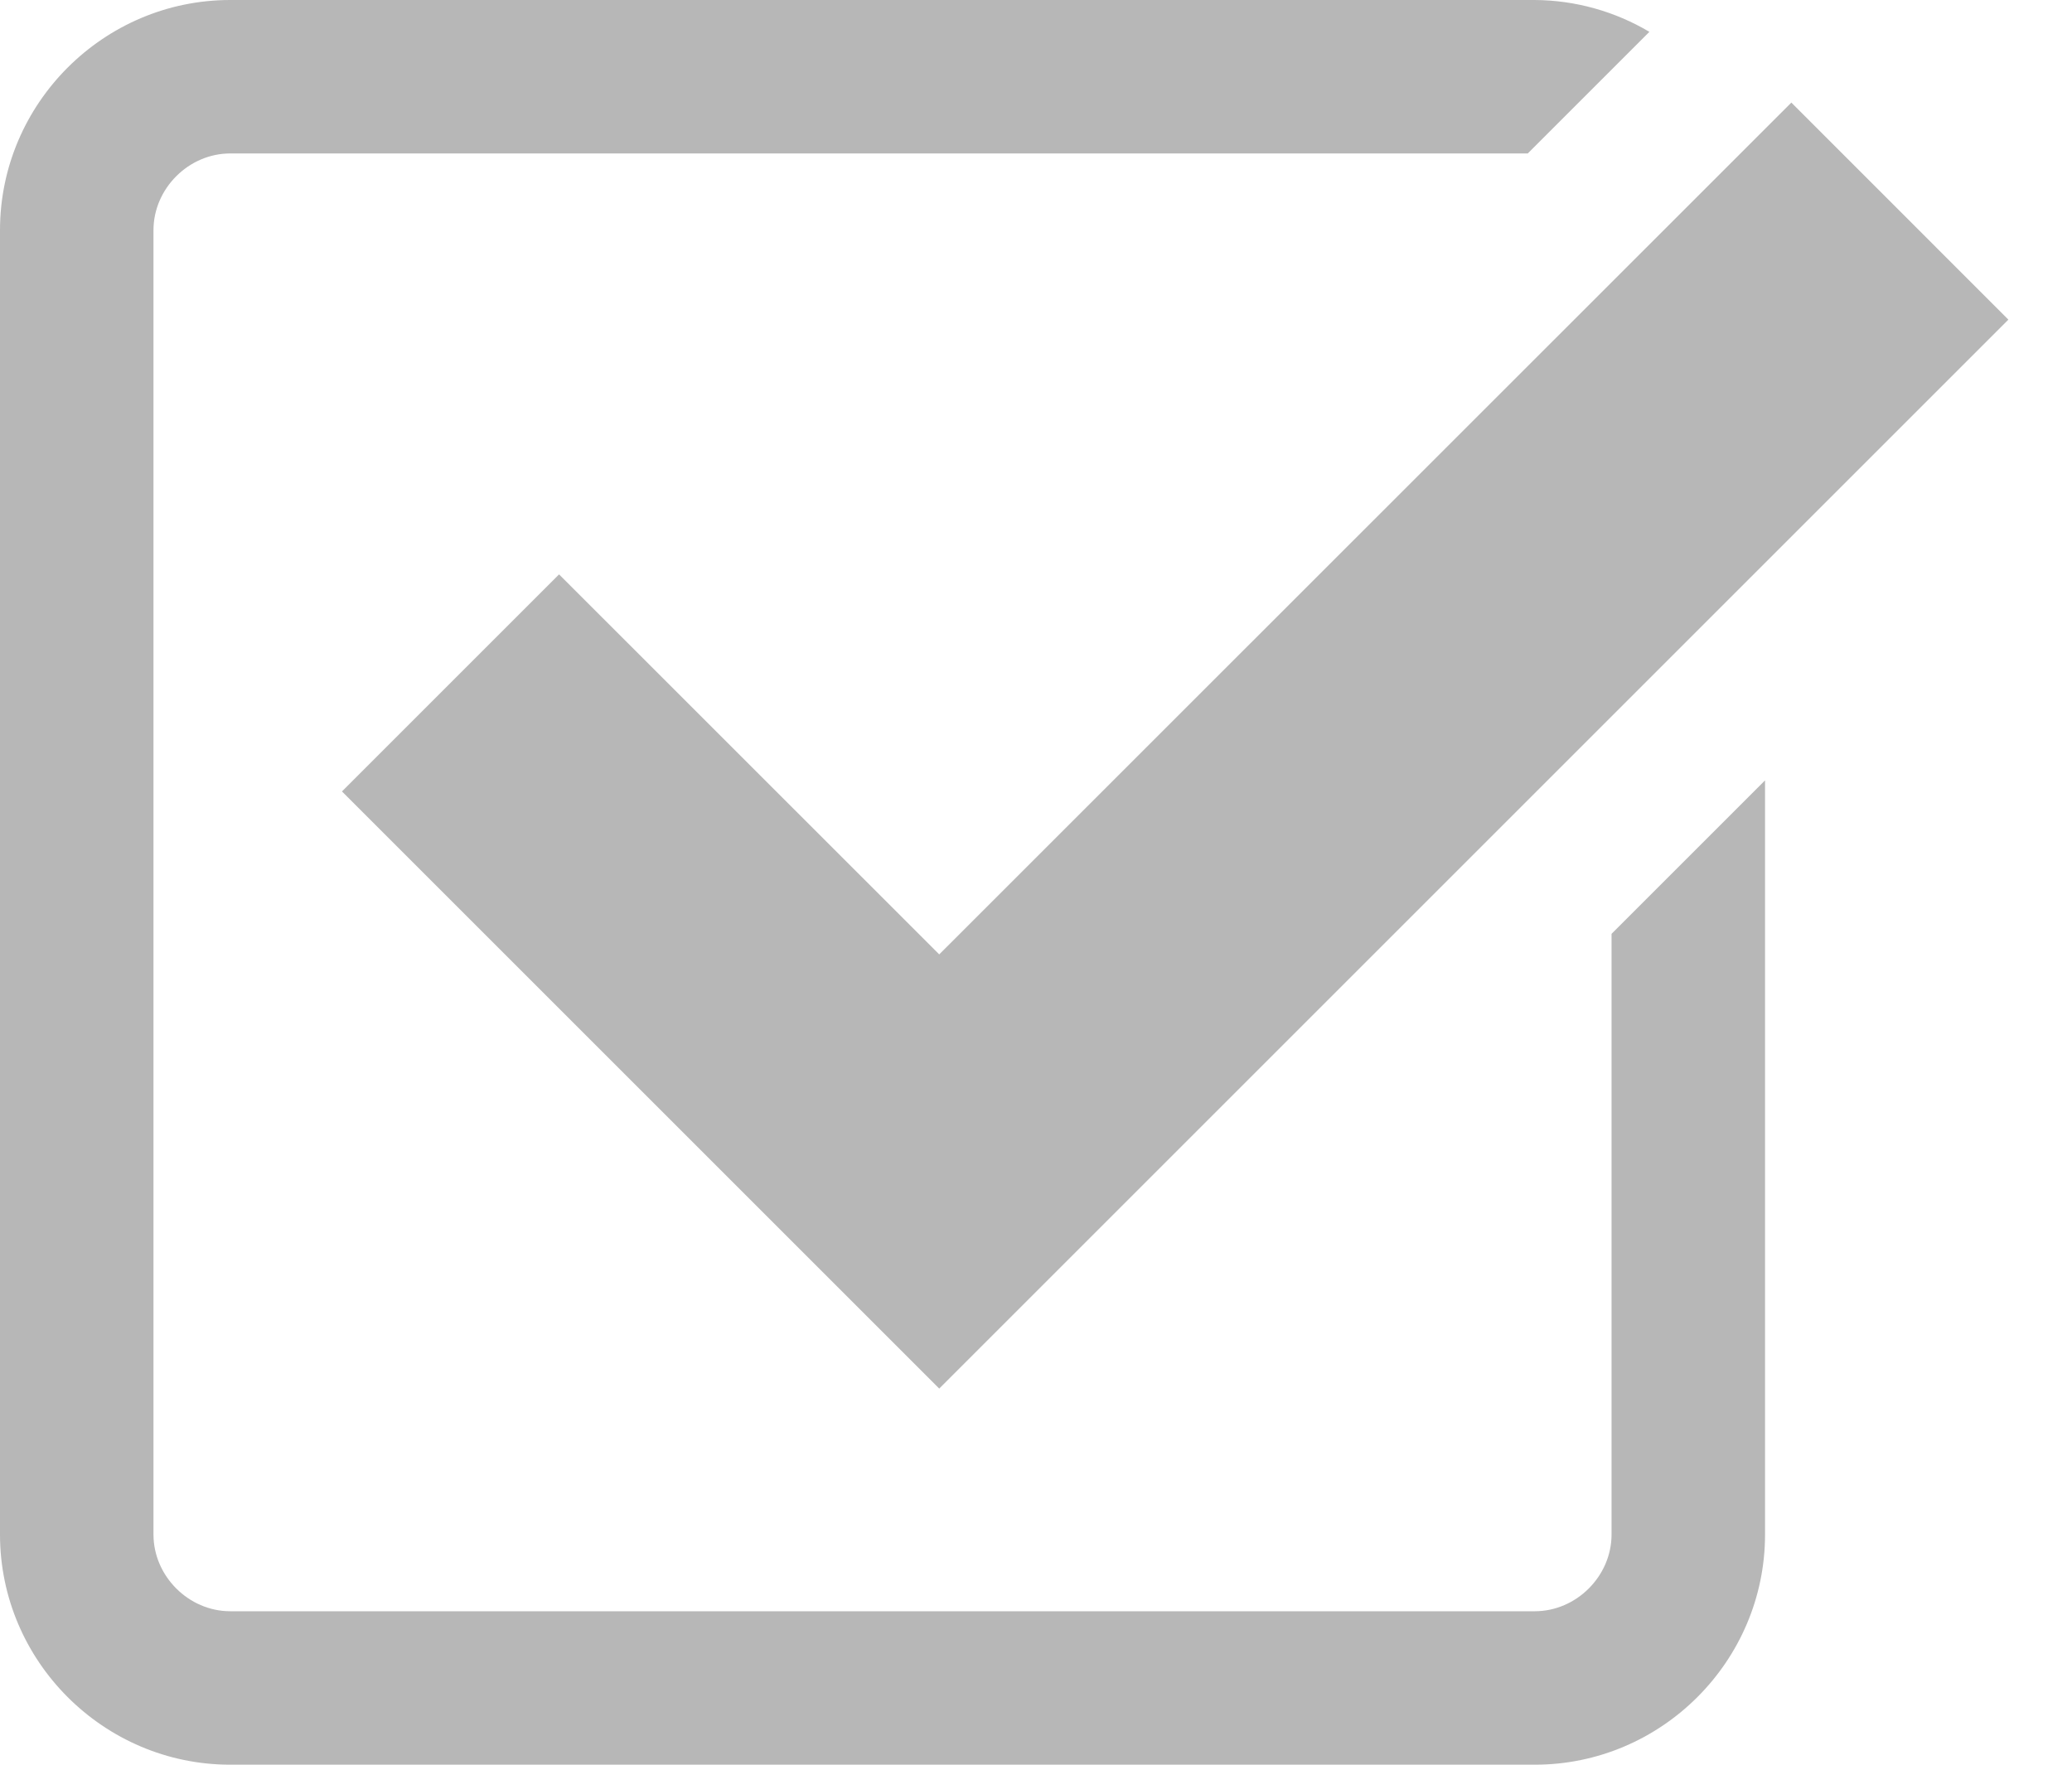
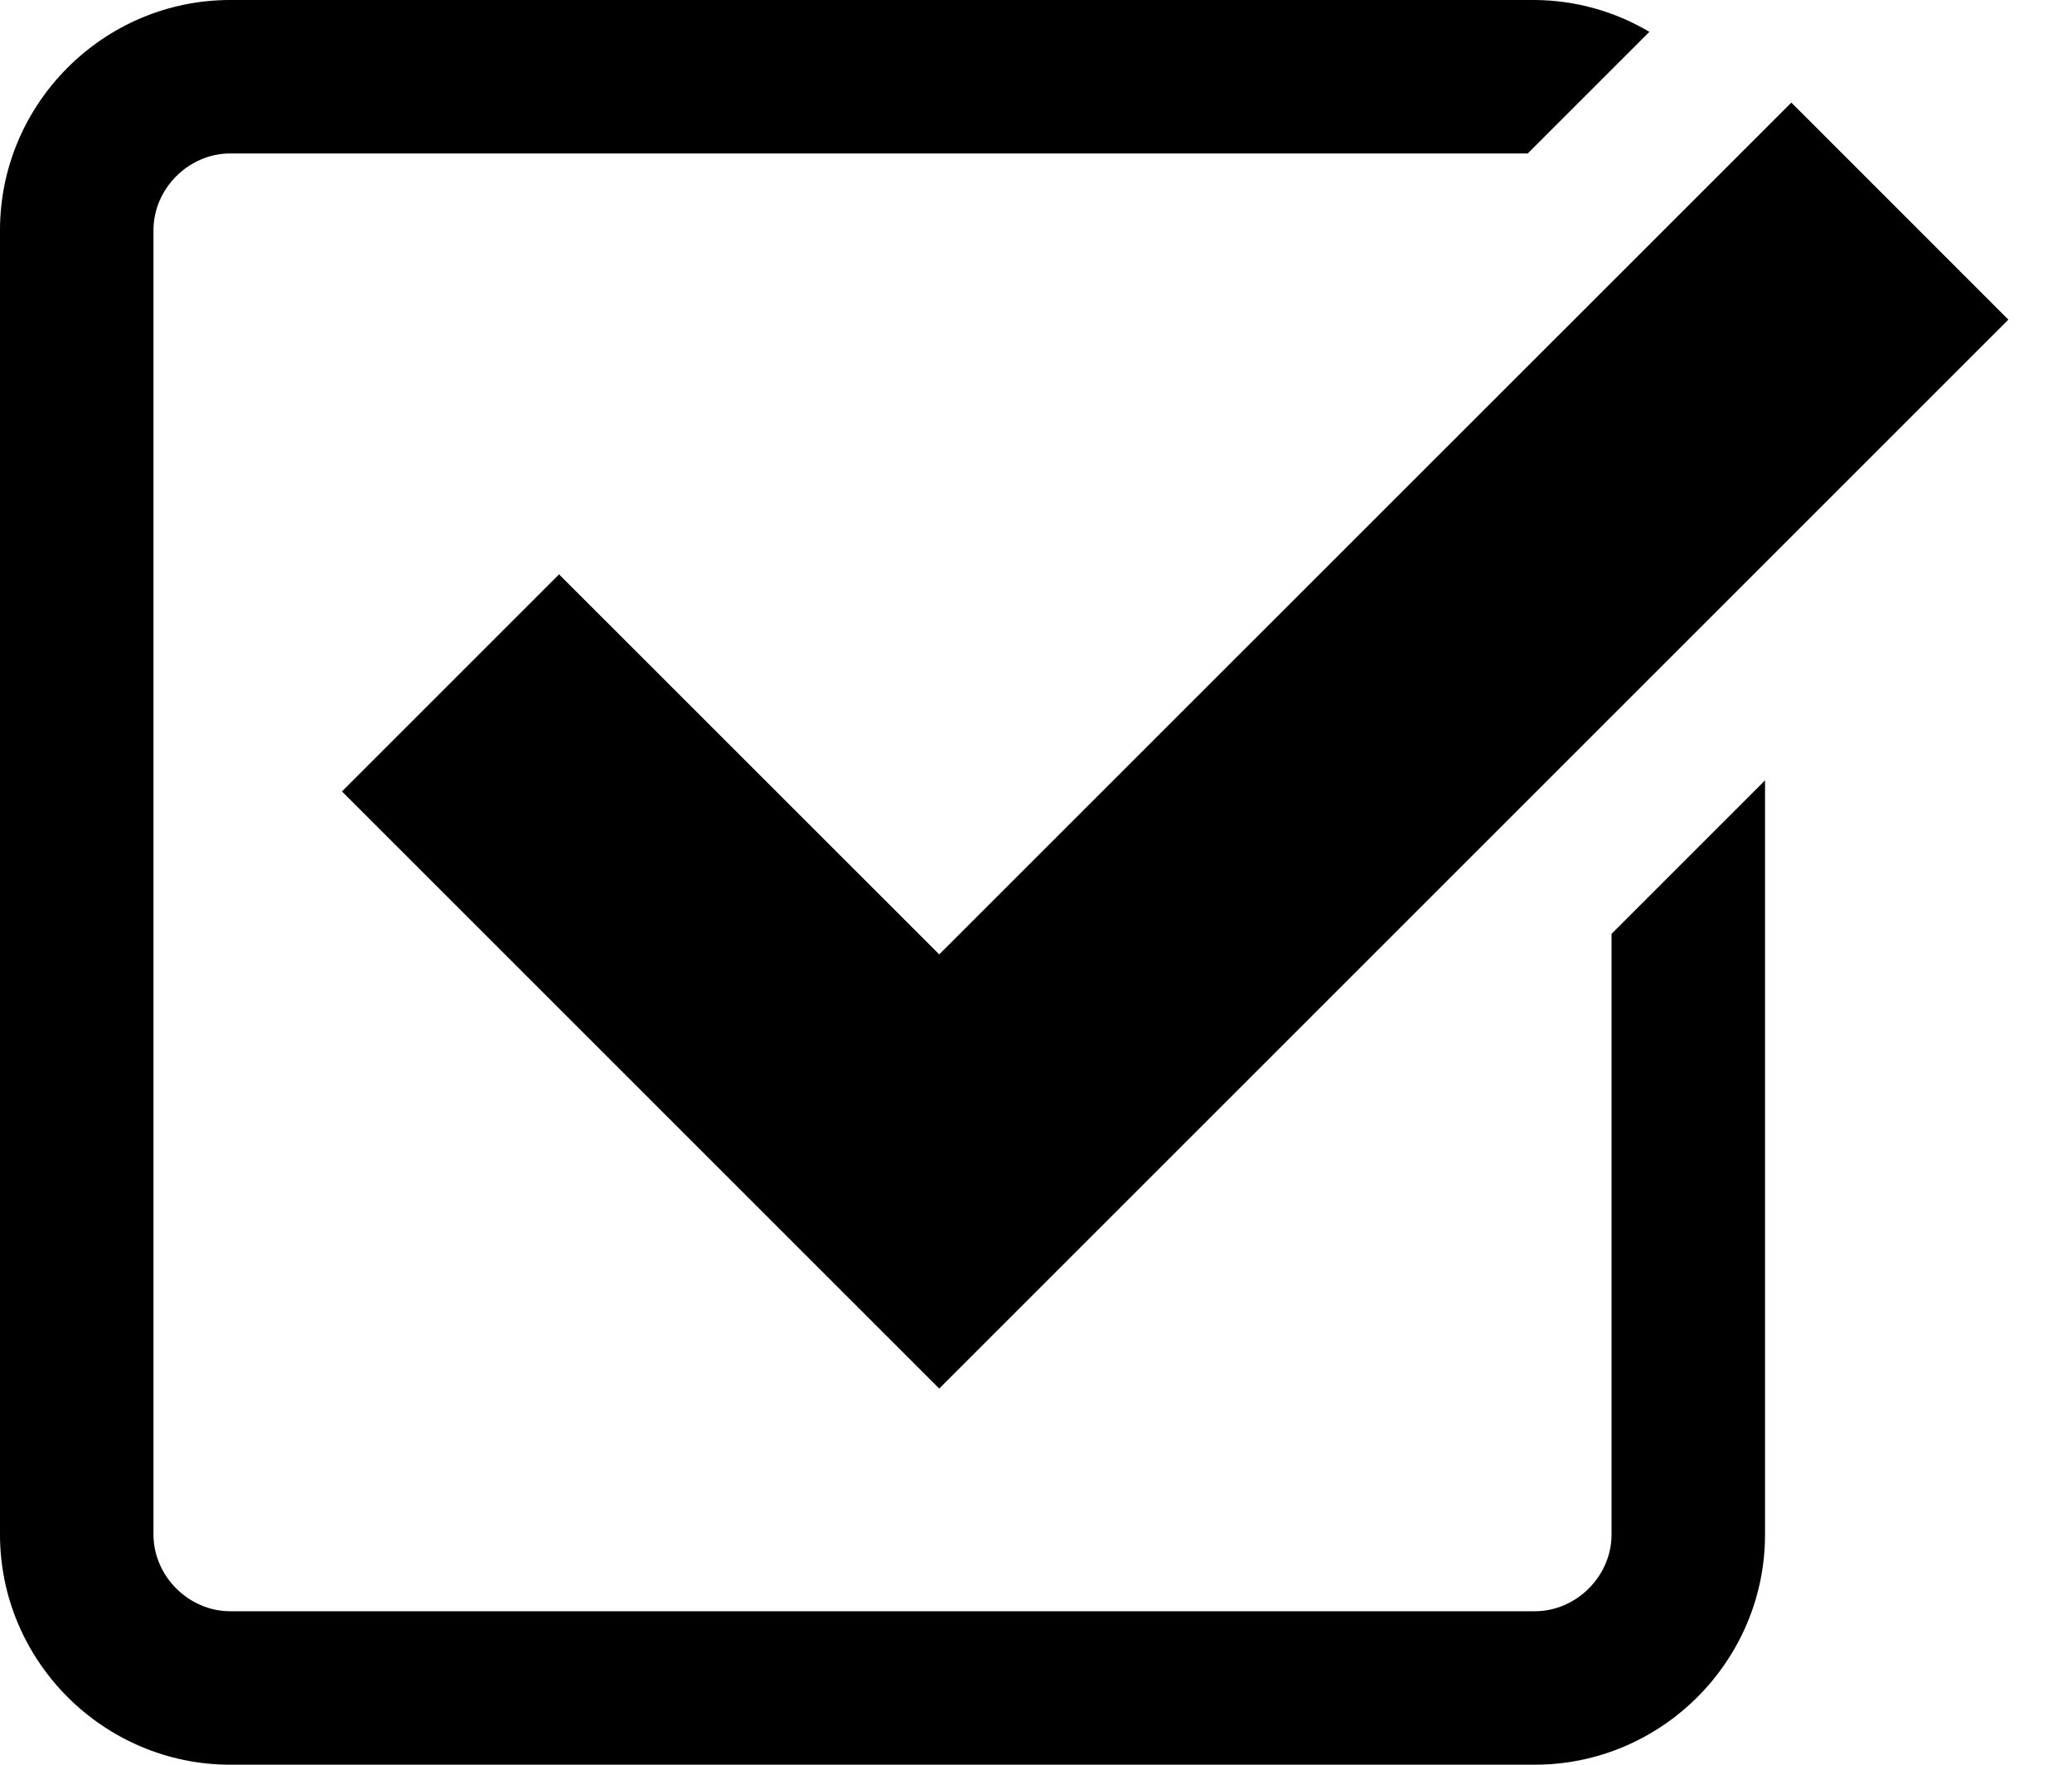
<svg xmlns="http://www.w3.org/2000/svg" width="27" height="23" viewBox="0 0 27 23">
-   <path fill="#b7b7b7" d="M7.285 7.486l-2.829 2.829 7.783 7.783L26.171 4.166l-2.828-2.829-11.104 11.102z" />
-   <path fill="#b7b7b7" d="M21 20c0 .542-.458 1-1 1H3c-.542 0-1-.458-1-1V3c0-.542.458-1 1-1h16.908L21.493.415A2.96 2.96 0 0 0 20 0H3C1.35 0 0 1.35 0 3v17c0 1.65 1.35 3 3 3h17c1.65 0 3-1.35 3-3v-9.829l-2 2V20z" />
+   <path fill="#000000" d="M7.285 7.486l-2.829 2.829 7.783 7.783L26.171 4.166l-2.828-2.829-11.104 11.102z" />
+   <path fill="#000000" d="M21 20c0 .542-.458 1-1 1H3c-.542 0-1-.458-1-1V3c0-.542.458-1 1-1h16.908L21.493.415A2.96 2.96 0 0 0 20 0H3C1.35 0 0 1.35 0 3v17c0 1.65 1.35 3 3 3h17c1.65 0 3-1.35 3-3v-9.829l-2 2V20z" />
</svg>
